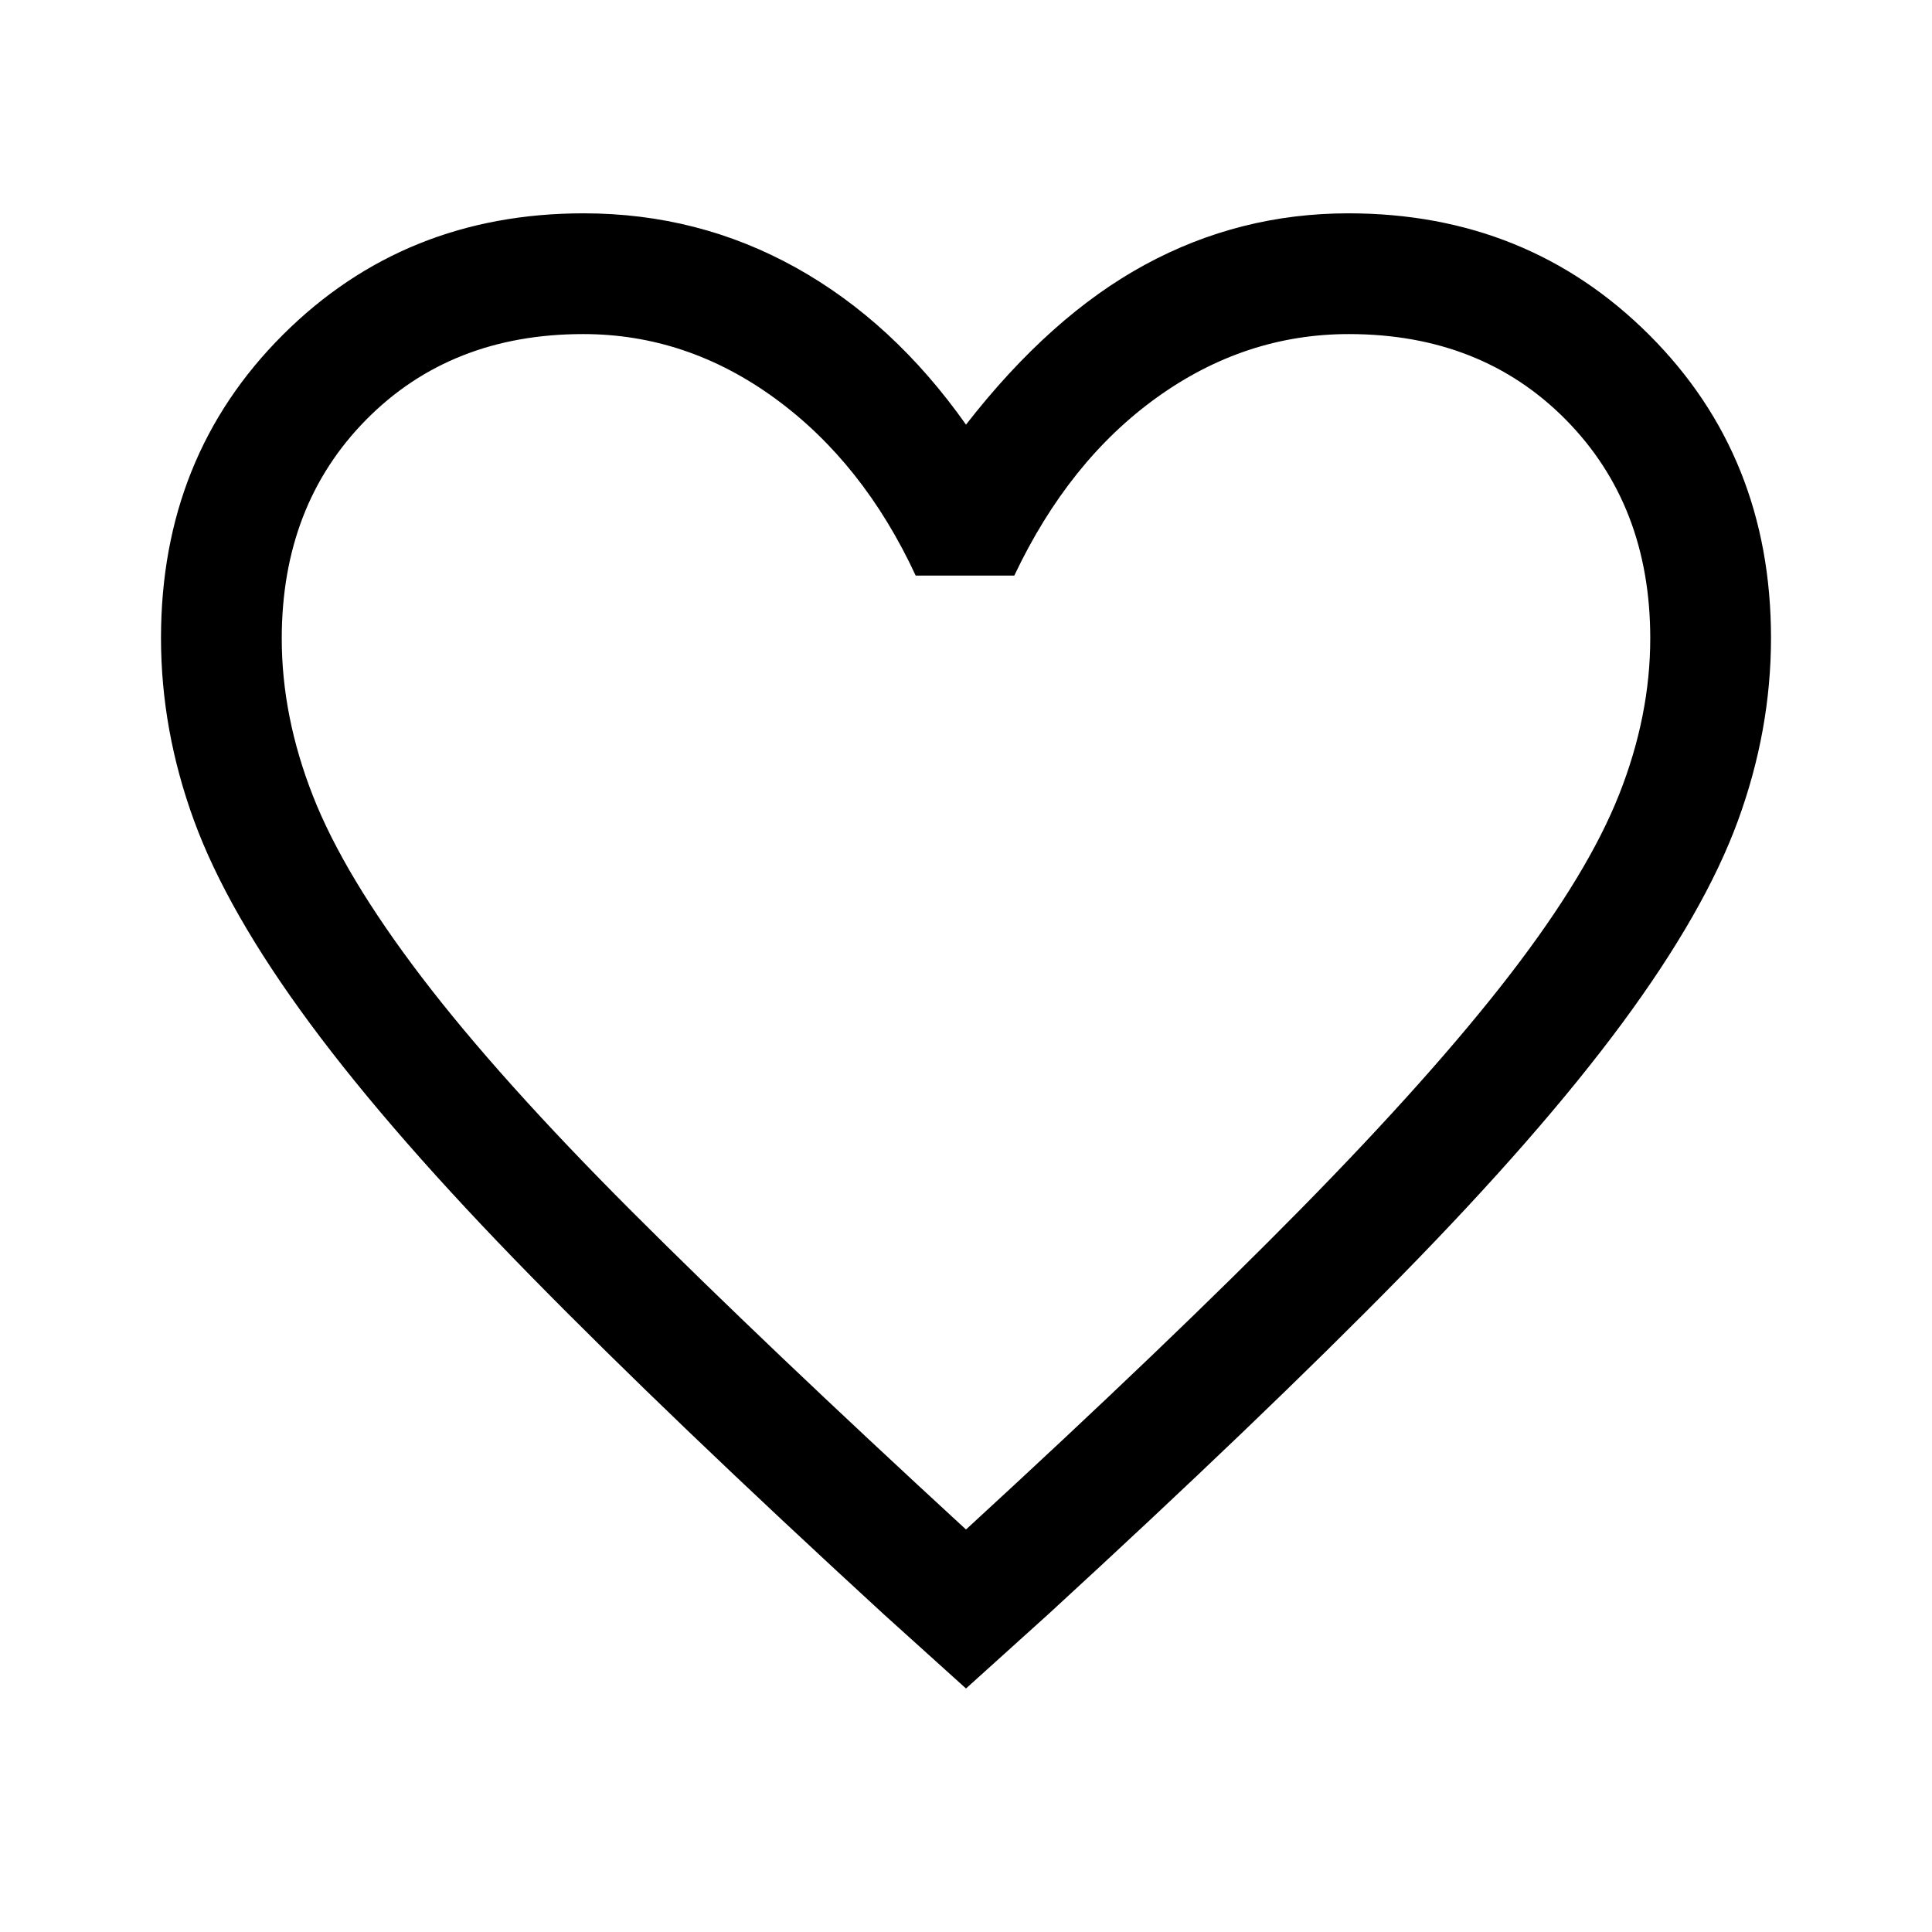
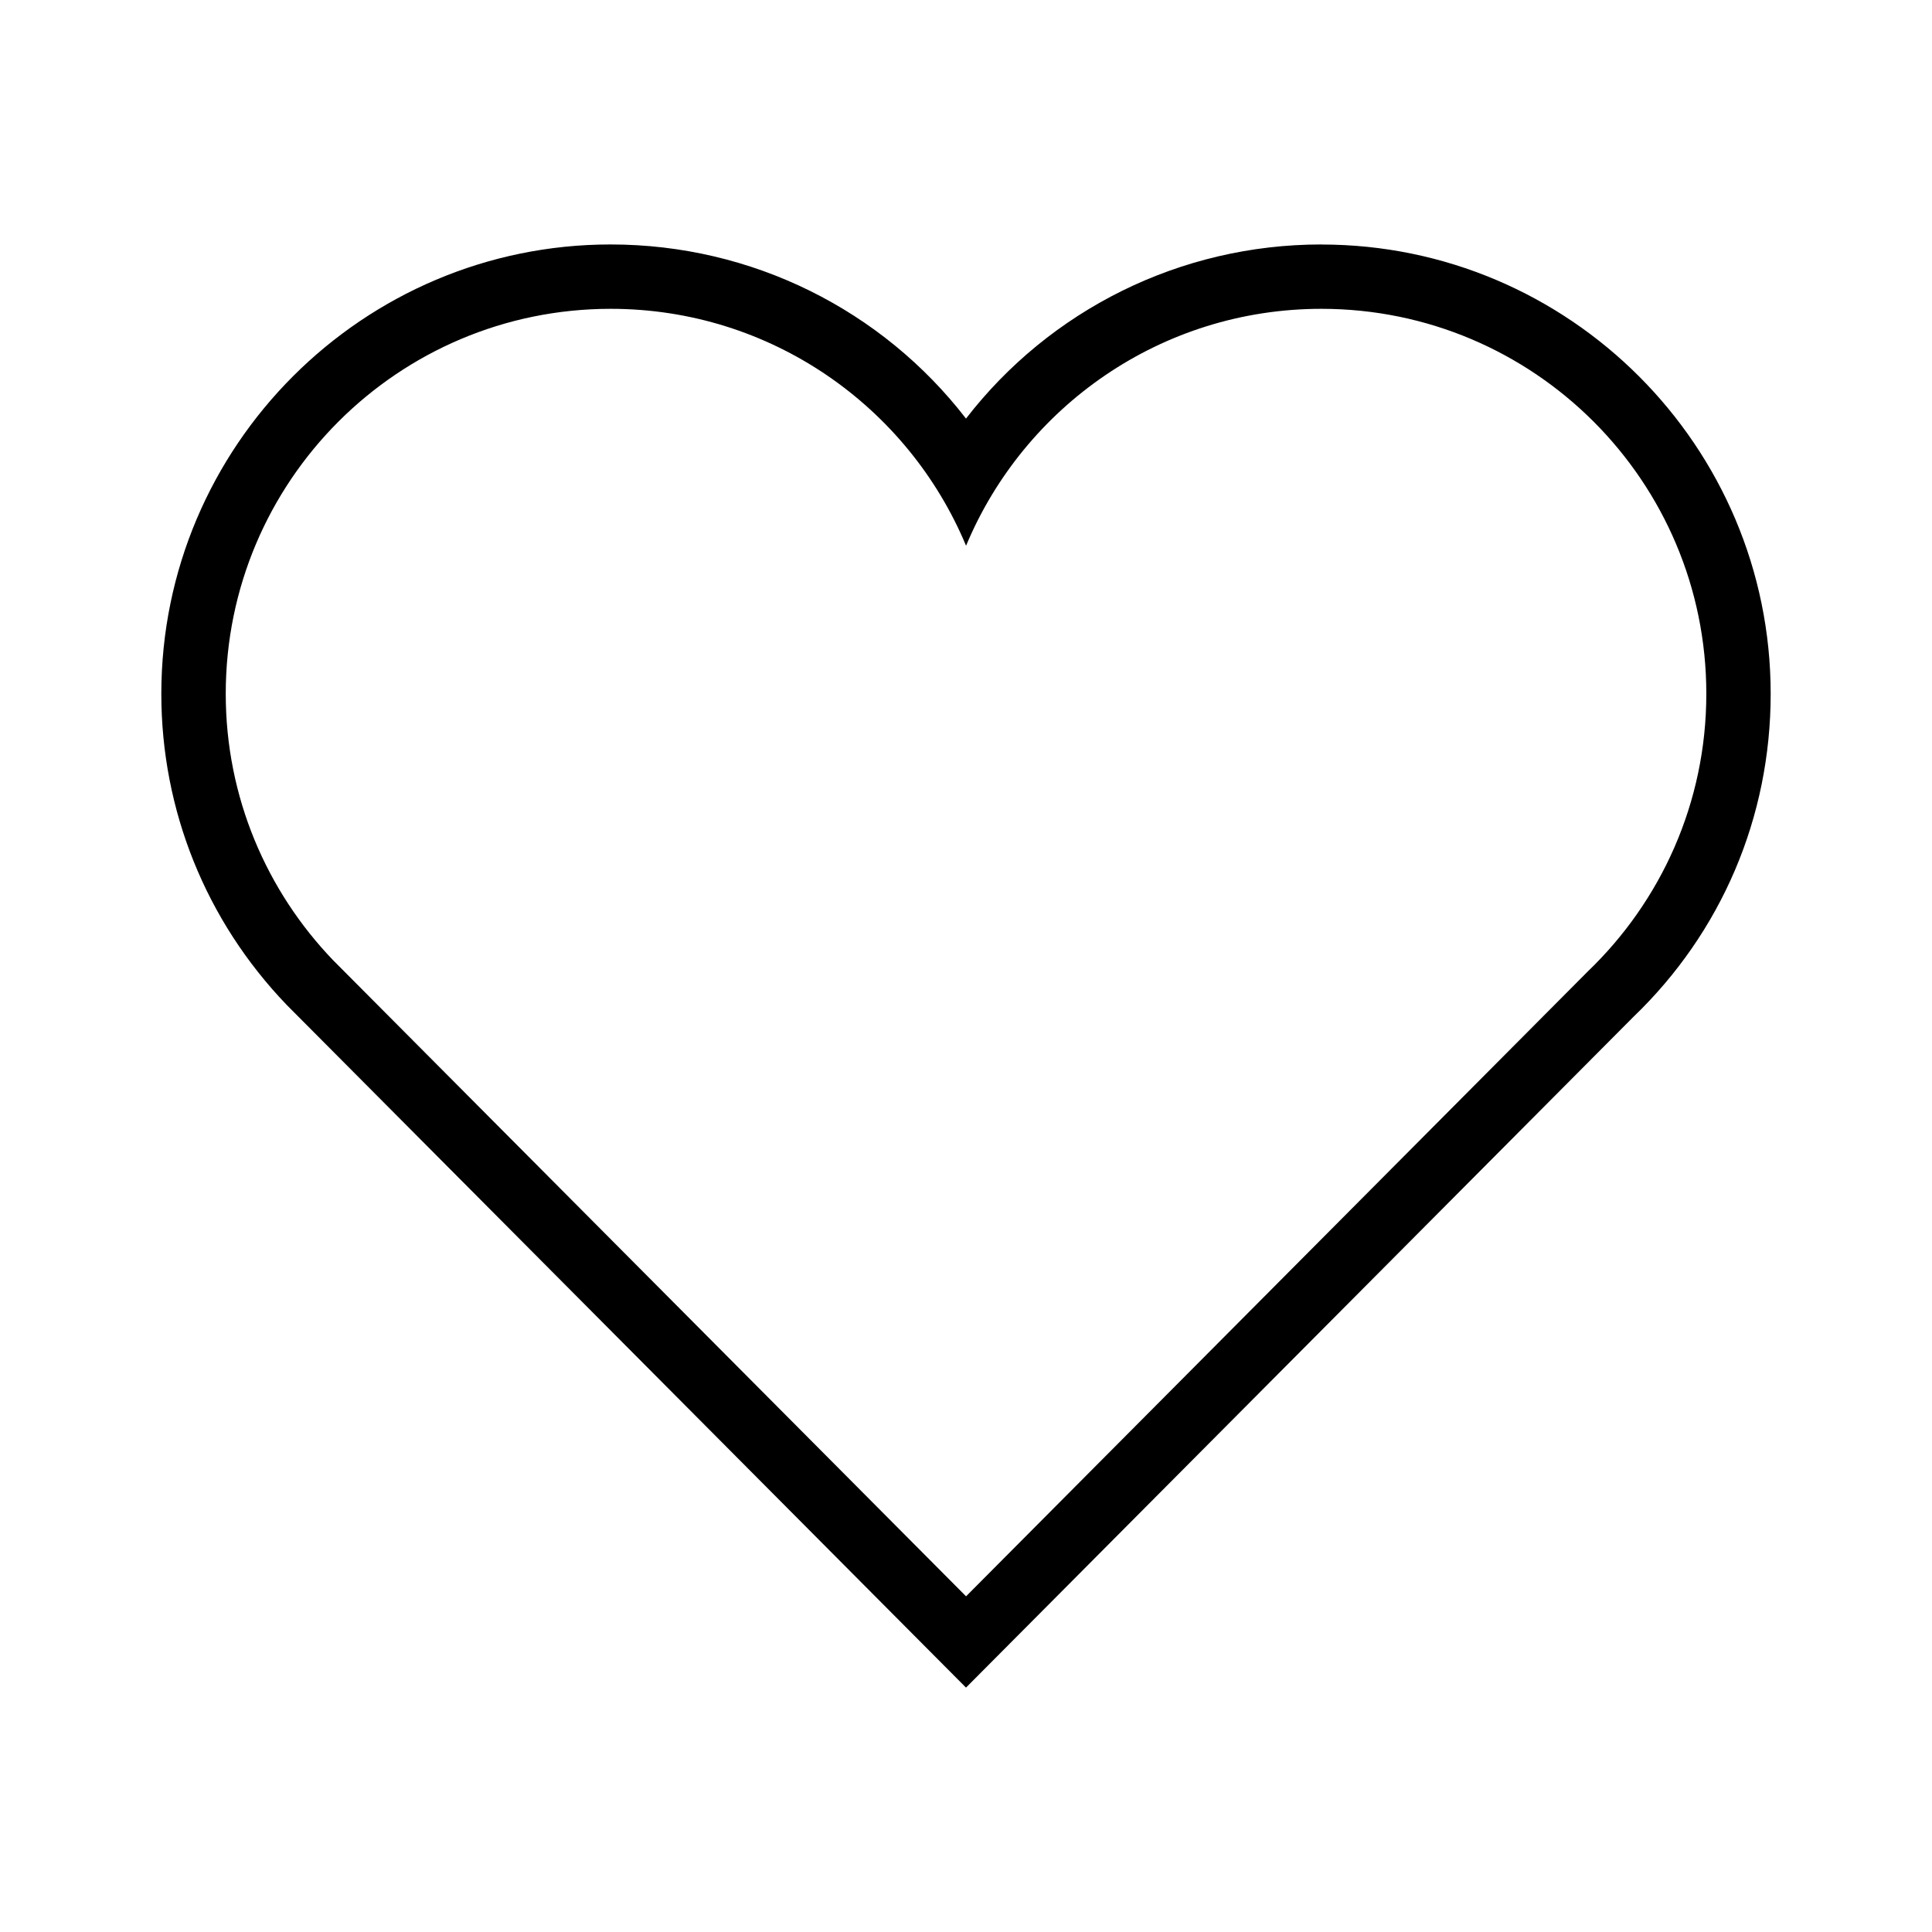
- <svg xmlns="http://www.w3.org/2000/svg" height="48" viewBox="0 -960 960 960" width="48">
-   <path d="m480-121-41-37q-105.768-97.121-174.884-167.561Q195-396 154-451.5T96.5-552Q80-597 80-643q0-90.155 60.5-150.577Q201-854 290-854q57 0 105.5 27t84.5 78q42-54 89-79.5T670-854q89 0 149.5 60.423Q880-733.155 880-643q0 46-16.5 91T806-451.5Q765-396 695.884-325.561 626.768-255.121 521-158l-41 37Zm0-79q101.236-92.995 166.618-159.498Q712-426 750.5-476t54-89.135q15.5-39.136 15.5-77.72Q820-709 778-751.5T670.225-794q-51.524 0-95.375 31.5Q531-731 504-674h-49q-26-56-69.85-88-43.851-32-95.375-32Q224-794 182-751.5t-42 108.816Q140-604 155.5-564.5t54 90Q248-424 314-358t166 158Zm0-297Z" />
+ <svg xmlns="http://www.w3.org/2000/svg" width="800px" height="800px" viewBox="0 0 32 32" version="1.1">
+   <g id="icomoon-ignore">
+ </g>
+   <path d="M21.886 5.115c3.521 0 6.376 2.855 6.376 6.376 0 1.809-0.754 3.439-1.964 4.6l-10.297 10.349-10.484-10.536c-1.1-1.146-1.778-2.699-1.778-4.413 0-3.522 2.855-6.376 6.376-6.376 2.652 0 4.925 1.62 5.886 3.924 0.961-2.304 3.234-3.924 5.886-3.924zM21.886 4.049c-2.345 0-4.499 1.089-5.886 2.884-1.386-1.795-3.54-2.884-5.886-2.884-4.104 0-7.442 3.339-7.442 7.442 0 1.928 0.737 3.758 2.075 5.152l11.253 11.309 11.053-11.108c1.46-1.402 2.275-3.308 2.275-5.352 0-4.104-3.339-7.442-7.442-7.442v0z" fill="#000000">
+ 
+ </path>
</svg>
